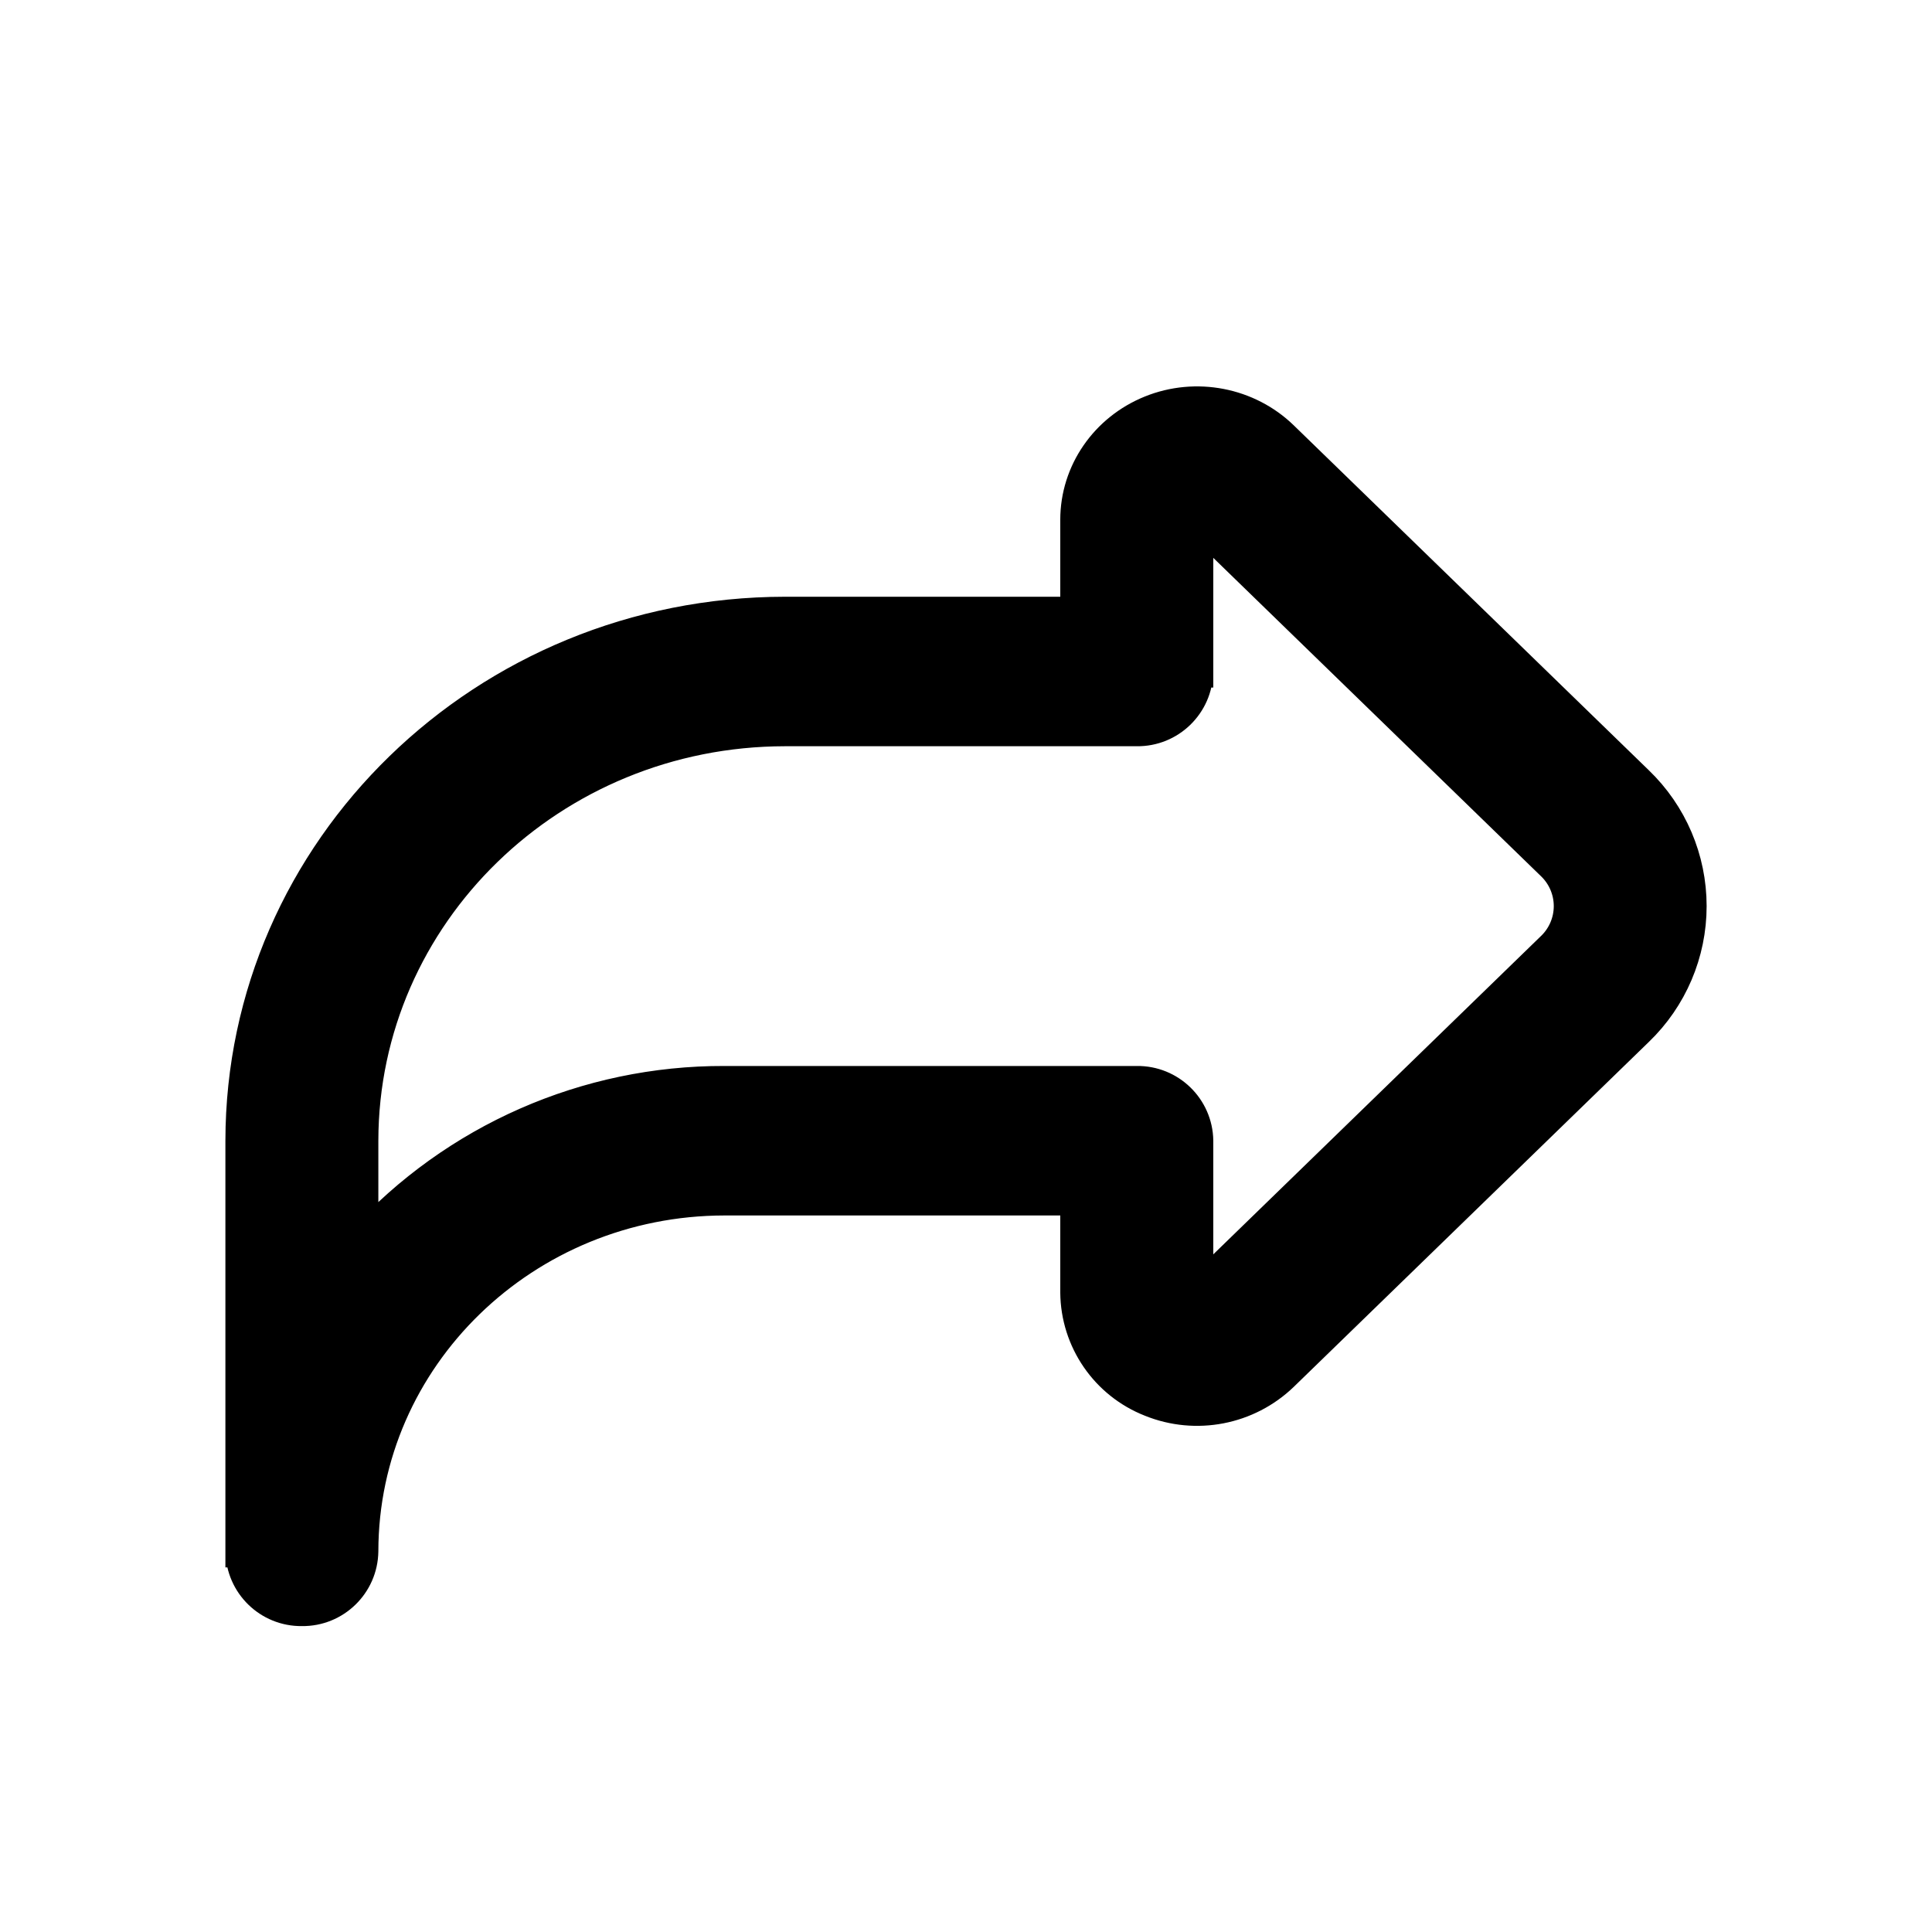
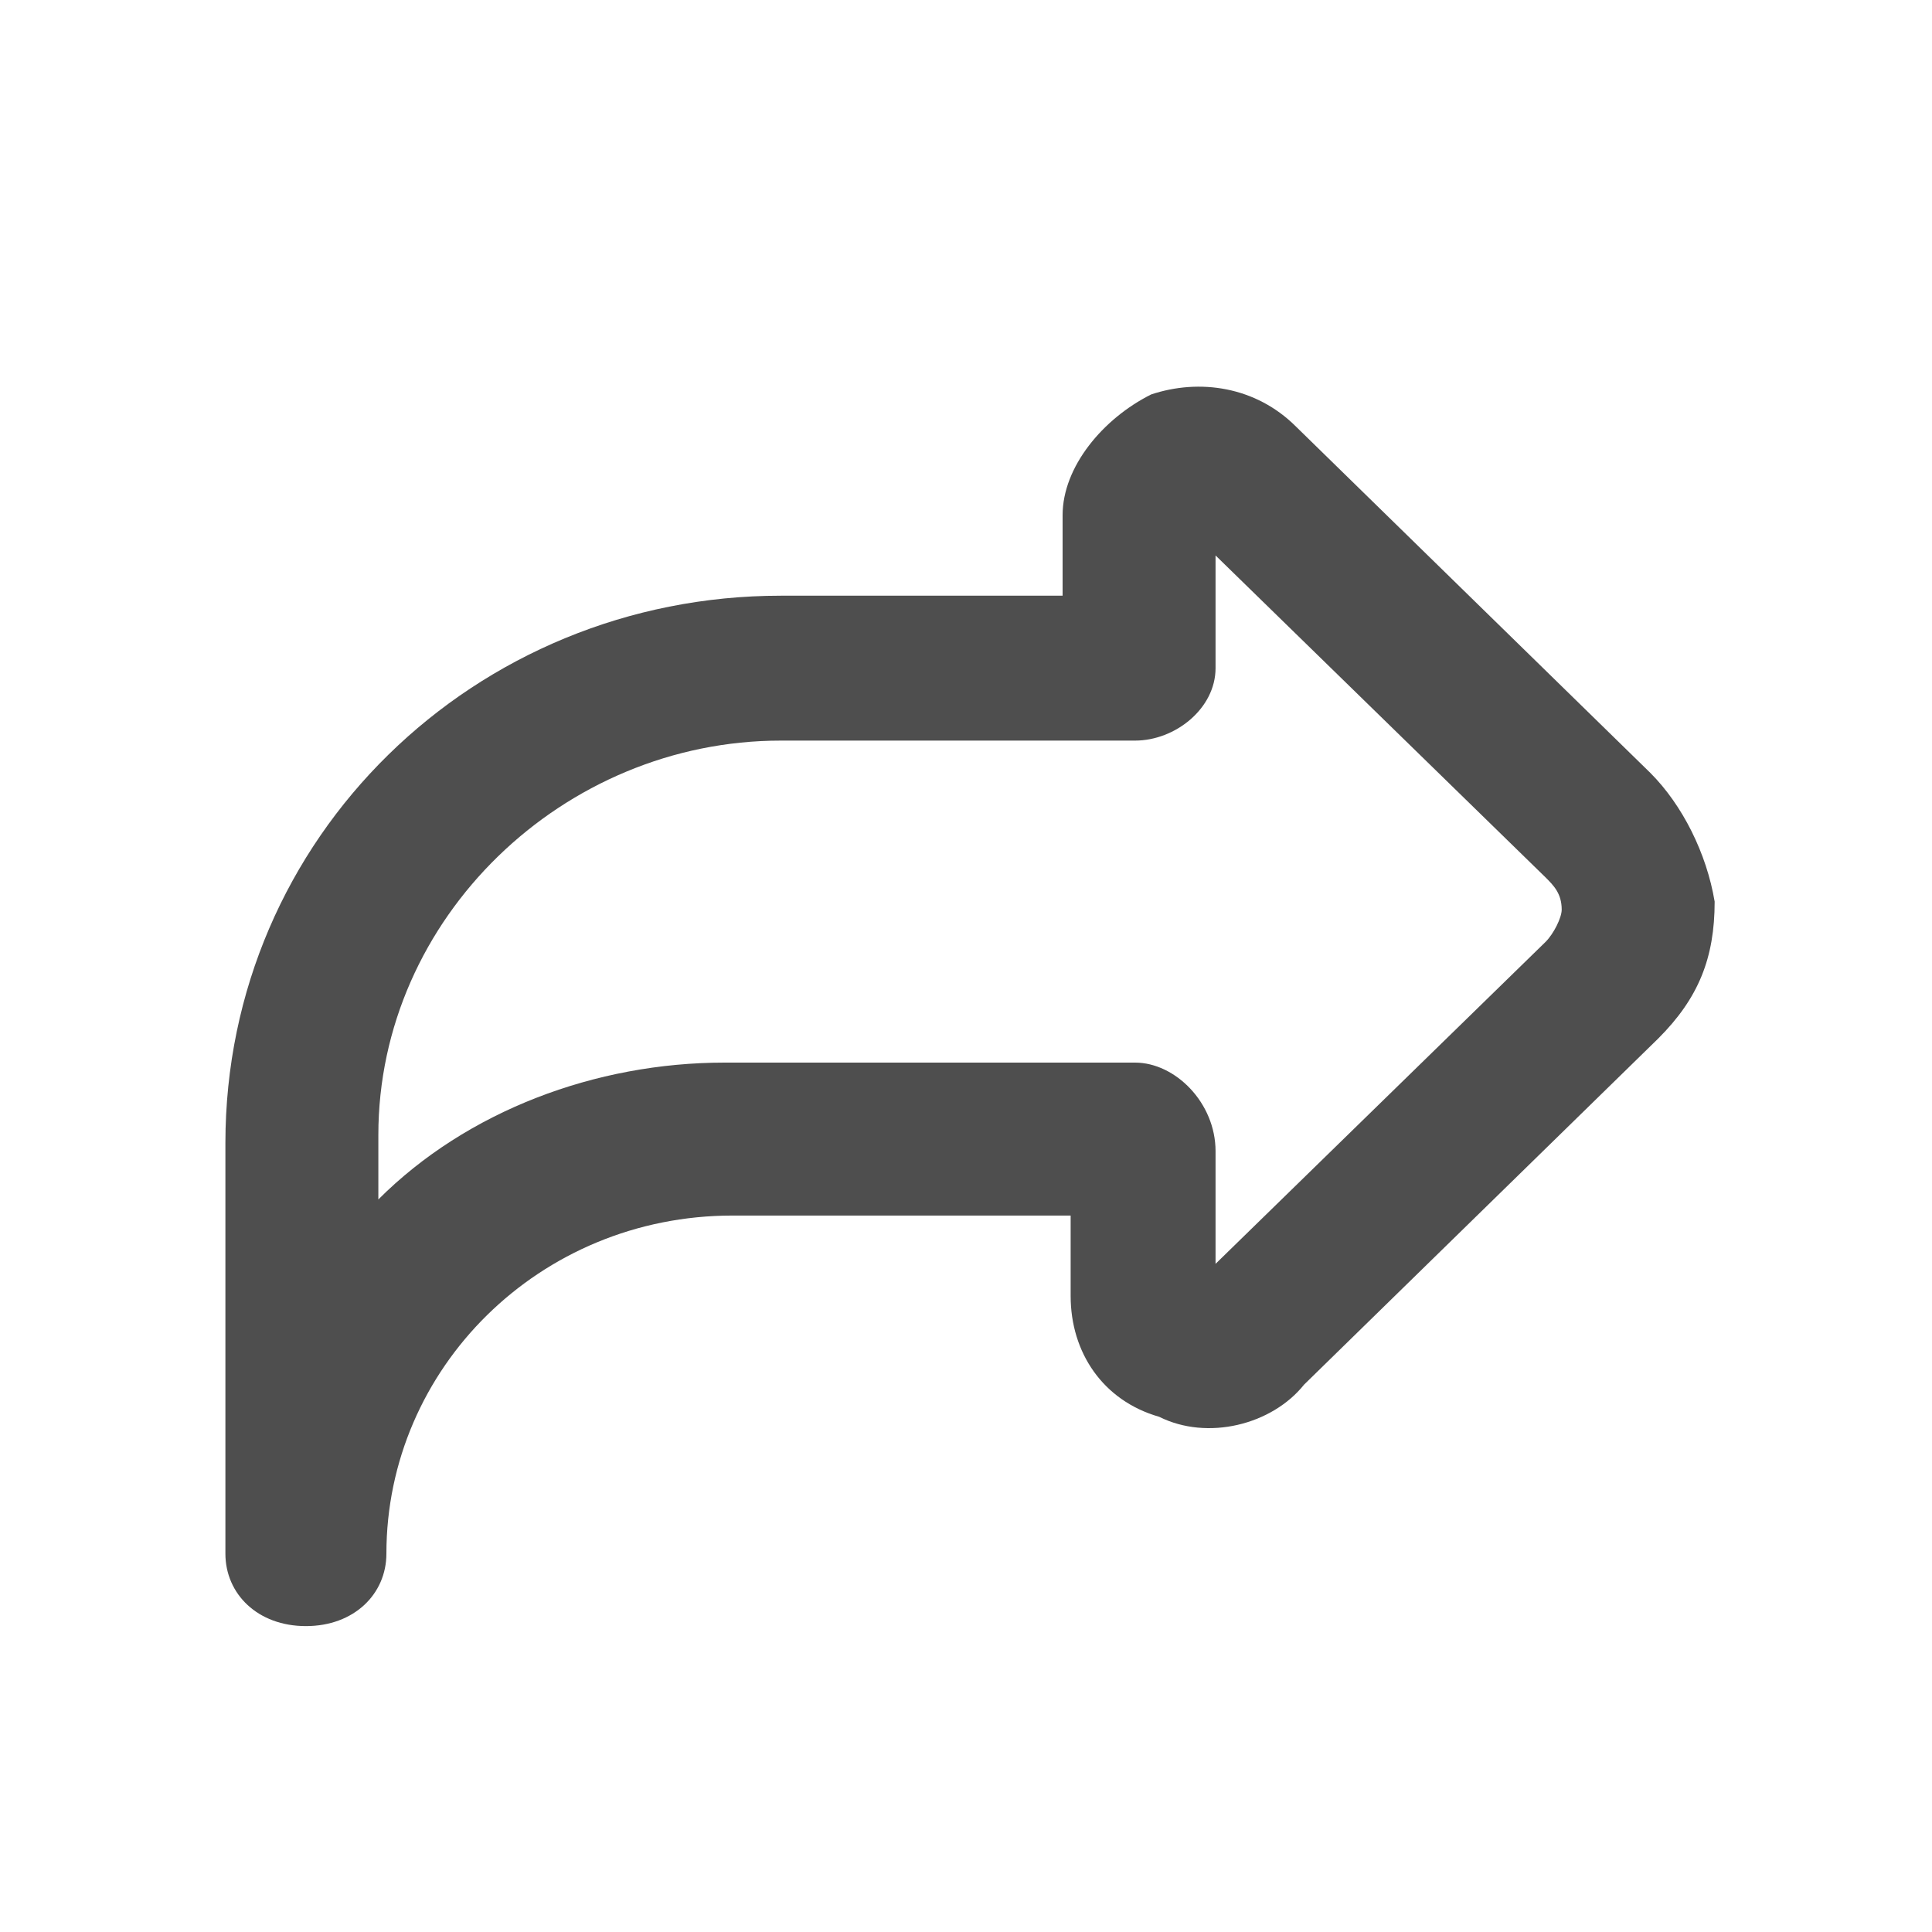
- <svg xmlns="http://www.w3.org/2000/svg" width="24" height="24" viewBox="0 0 24 24">
-   <path d="M3 19.271v-5.1c.004-3.62 3.023-6.554 6.75-6.558h3.621V6.457c0-.59.366-1.12.926-1.346.56-.226 1.206-.1 1.635.316l4.41 4.284a2.142 2.142 0 0 1 0 3.09l-4.41 4.284a1.532 1.532 0 0 1-1.635.316 1.458 1.458 0 0 1-.926-1.346v-1.156H9c-2.484.003-4.497 1.959-4.5 4.372a.74.74 0 0 1-.75.729.74.74 0 0 1-.749-.729zm11.871-10.93a.74.74 0 0 1-.75.729H9.75c-2.898.003-5.246 2.285-5.25 5.1v1.25A6.064 6.064 0 0 1 9 13.442h5.122a.74.74 0 0 1 .75.729v1.884l4.41-4.284a.714.714 0 0 0 0-1.03l-4.41-4.284v1.884z" fill="currentColor" fill-rule="nonzero" stroke="currentColor" stroke-width=".4" />
+ <svg xmlns="http://www.w3.org/2000/svg" version="1.1" id="圖層_1" x="0px" y="0px" viewBox="0 0 24 24" style="enable-background:new 0 0 24 24;" xml:space="preserve">
+   <style type="text/css">
+ 	.st0{fill:#4E4E4E;}
+ </style>
+   <path class="st0" d="M20.5,9.6l-4.4-4.3c-0.5-0.5-1.2-0.6-1.8-0.4c-0.6,0.3-1.1,0.9-1.1,1.5v1H9.7c-3.8,0-6.9,3-6.9,6.8v5.1  c0,0.5,0.4,0.9,1,0.9s1-0.4,1-0.9c0-2.3,1.9-4.2,4.3-4.2h4.2v1c0,0.7,0.4,1.3,1.1,1.5c0.6,0.3,1.4,0.1,1.8-0.4l4.4-4.3  c0.5-0.5,0.7-1,0.7-1.7C21.2,10.6,20.9,10,20.5,9.6z M14.1,13.2H9c-1.6,0-3.2,0.6-4.3,1.7v-0.8c0-2.7,2.3-4.9,5-4.9h4.4  c0.5,0,1-0.4,1-0.9V6.9l4.1,4c0.1,0.1,0.2,0.2,0.2,0.4c0,0.1-0.1,0.3-0.2,0.4l-4.1,4v-1.4C15.1,13.7,14.6,13.2,14.1,13.2z" />
</svg>
